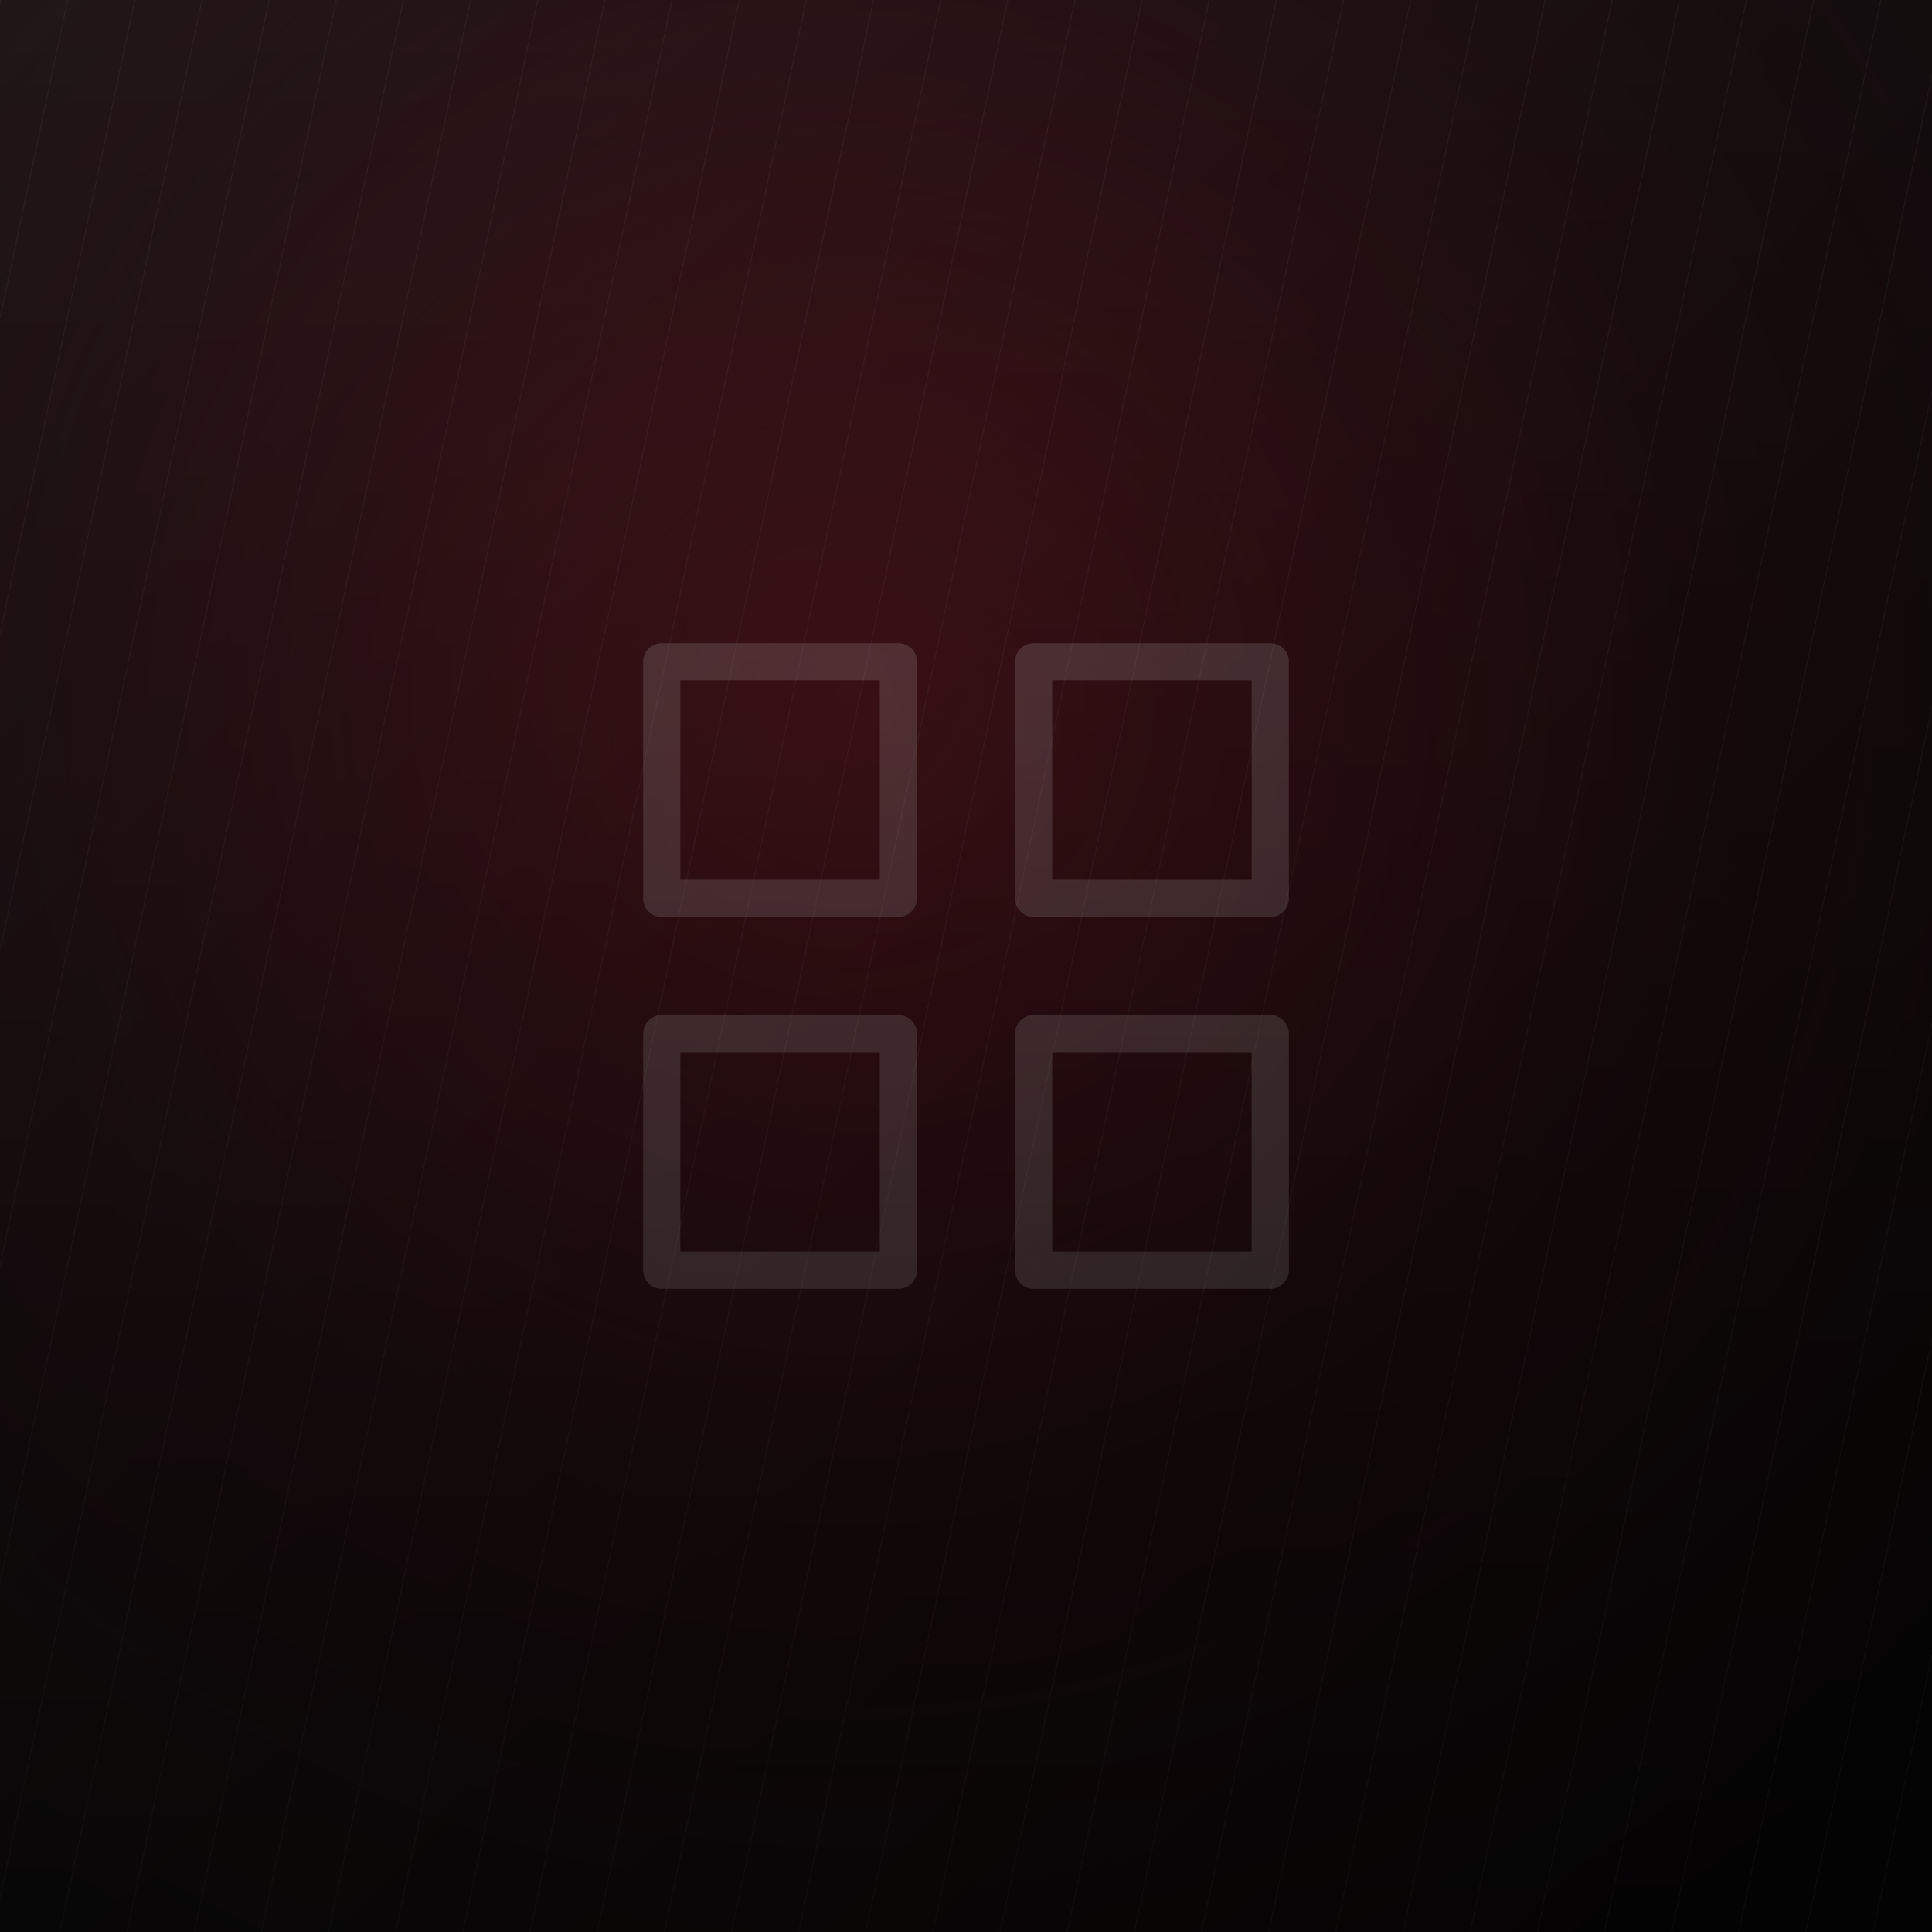
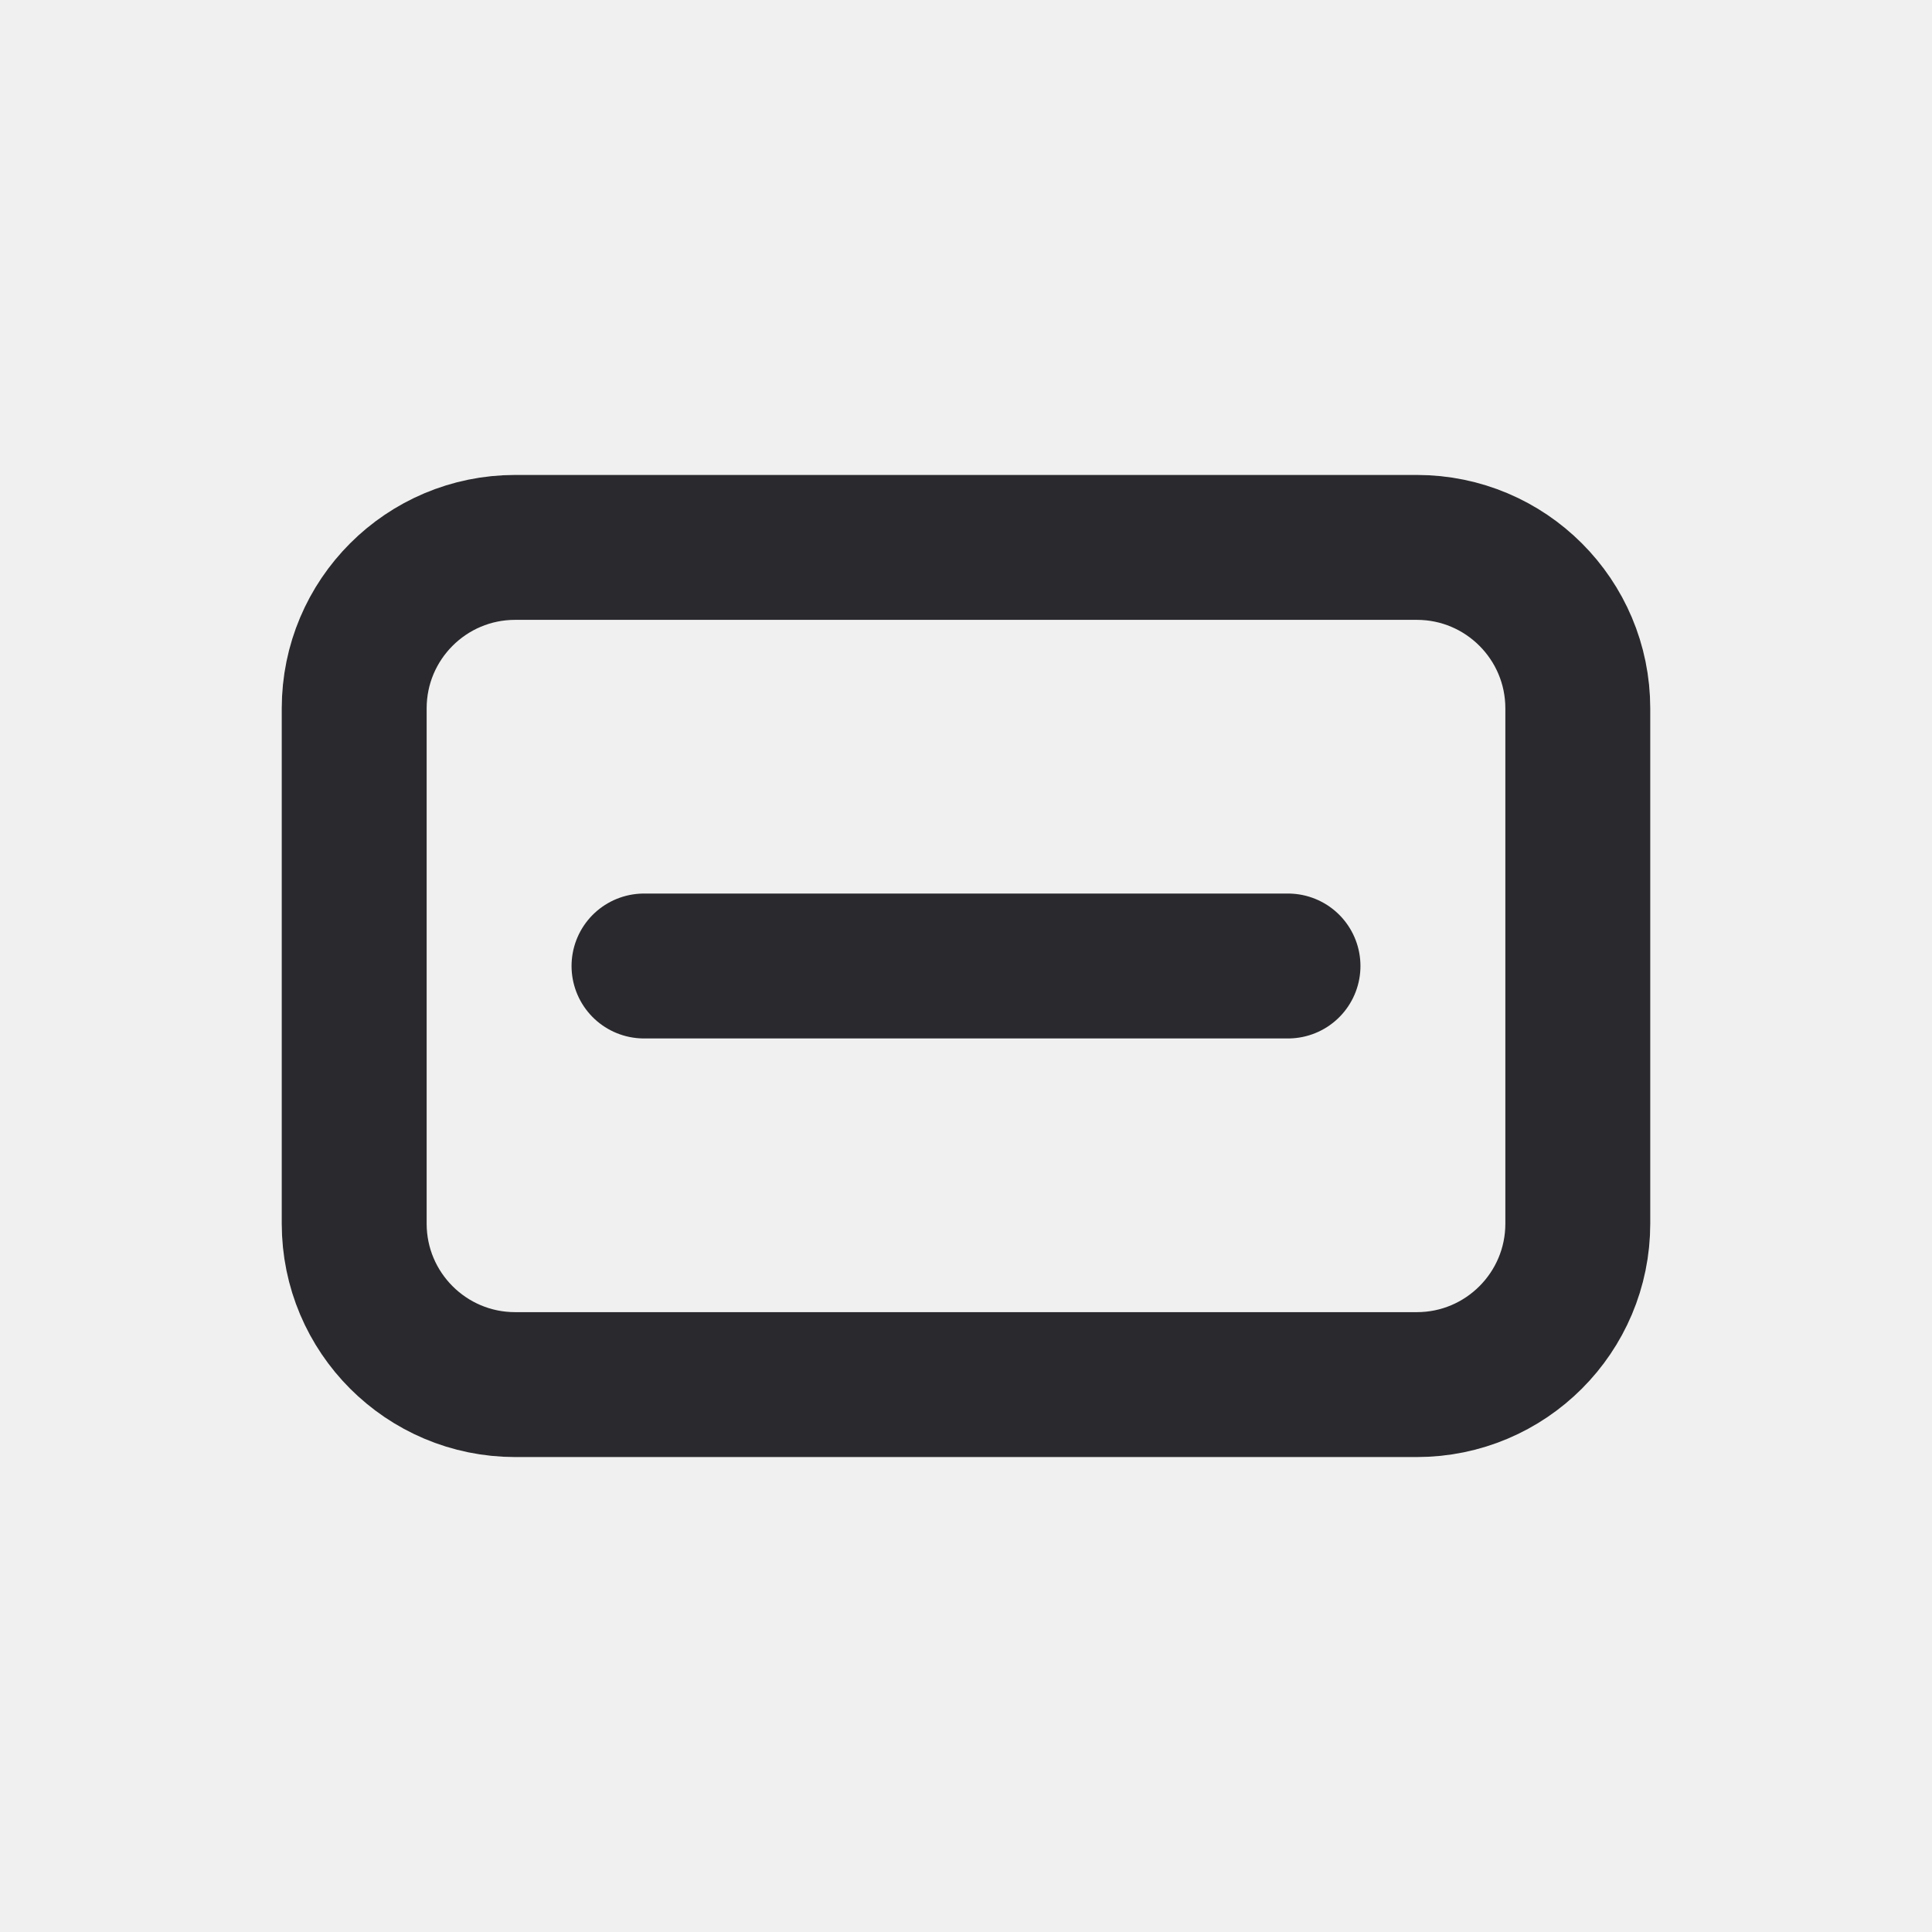
- <svg xmlns="http://www.w3.org/2000/svg" viewBox="0 0 1000 1000" width="1000" height="1000" role="img" aria-hidden="true">
-   <defs>
-     <linearGradient id="base-square-grid-138" x1="0" y1="0" x2="1" y2="1">
-       <stop offset="0" stop-color="#171516" />
-       <stop offset="0.55" stop-color="#0C0B0C" />
-       <stop offset="1" stop-color="#050505" />
-     </linearGradient>
-     <radialGradient id="glow-square-grid-138" cx="0.440" cy="0.360" r="0.78">
-       <stop offset="0" stop-color="#CF2030" stop-opacity="0.276" />
-       <stop offset="0.55" stop-color="#CF2030" stop-opacity="0.077" />
-       <stop offset="1" stop-color="#CF2030" stop-opacity="0" />
-     </radialGradient>
-     <pattern id="rule-square-grid-138" width="34" height="34" patternUnits="userSpaceOnUse" patternTransform="rotate(12)">
-       <line x1="0" y1="0" x2="0" y2="34" stroke="#ffffff" stroke-opacity="0.05" stroke-width="1" />
-     </pattern>
-     <linearGradient id="fade-square-grid-138" x1="0" y1="0" x2="0" y2="1">
-       <stop offset="0" stop-color="#000" stop-opacity="0" />
-       <stop offset="1" stop-color="#000" stop-opacity="0.45" />
-     </linearGradient>
-   </defs>
-   <rect width="1000" height="1000" fill="url(#base-square-grid-138)" />
-   <rect width="1000" height="1000" fill="url(#glow-square-grid-138)" />
-   <rect width="1000" height="1000" fill="url(#rule-square-grid-138)" />
-   <g transform="translate(290.0 290.0) scale(17.5)" fill="none" stroke="#ffffff" stroke-opacity="0.16" stroke-width="1.1" stroke-linecap="round" stroke-linejoin="round">
-     <path d="M3 3h7v7H3Z M14 3h7v7h-7Z M3 14h7v7H3Z M14 14h7v7h-7Z" />
-   </g>
-   <rect width="1000" height="1000" fill="url(#fade-square-grid-138)" />
+ <svg xmlns="http://www.w3.org/2000/svg" viewBox="0 0 120 120" width="120" height="120" role="img" aria-hidden="true">
+   <rect x="22" y="34" width="76" height="52" rx="10" fill="none" stroke="#2A2A2E" stroke-width="9" />
+   <path d="M40 60h40" stroke="#2A2A2E" stroke-width="9" stroke-linecap="round" />
</svg>
